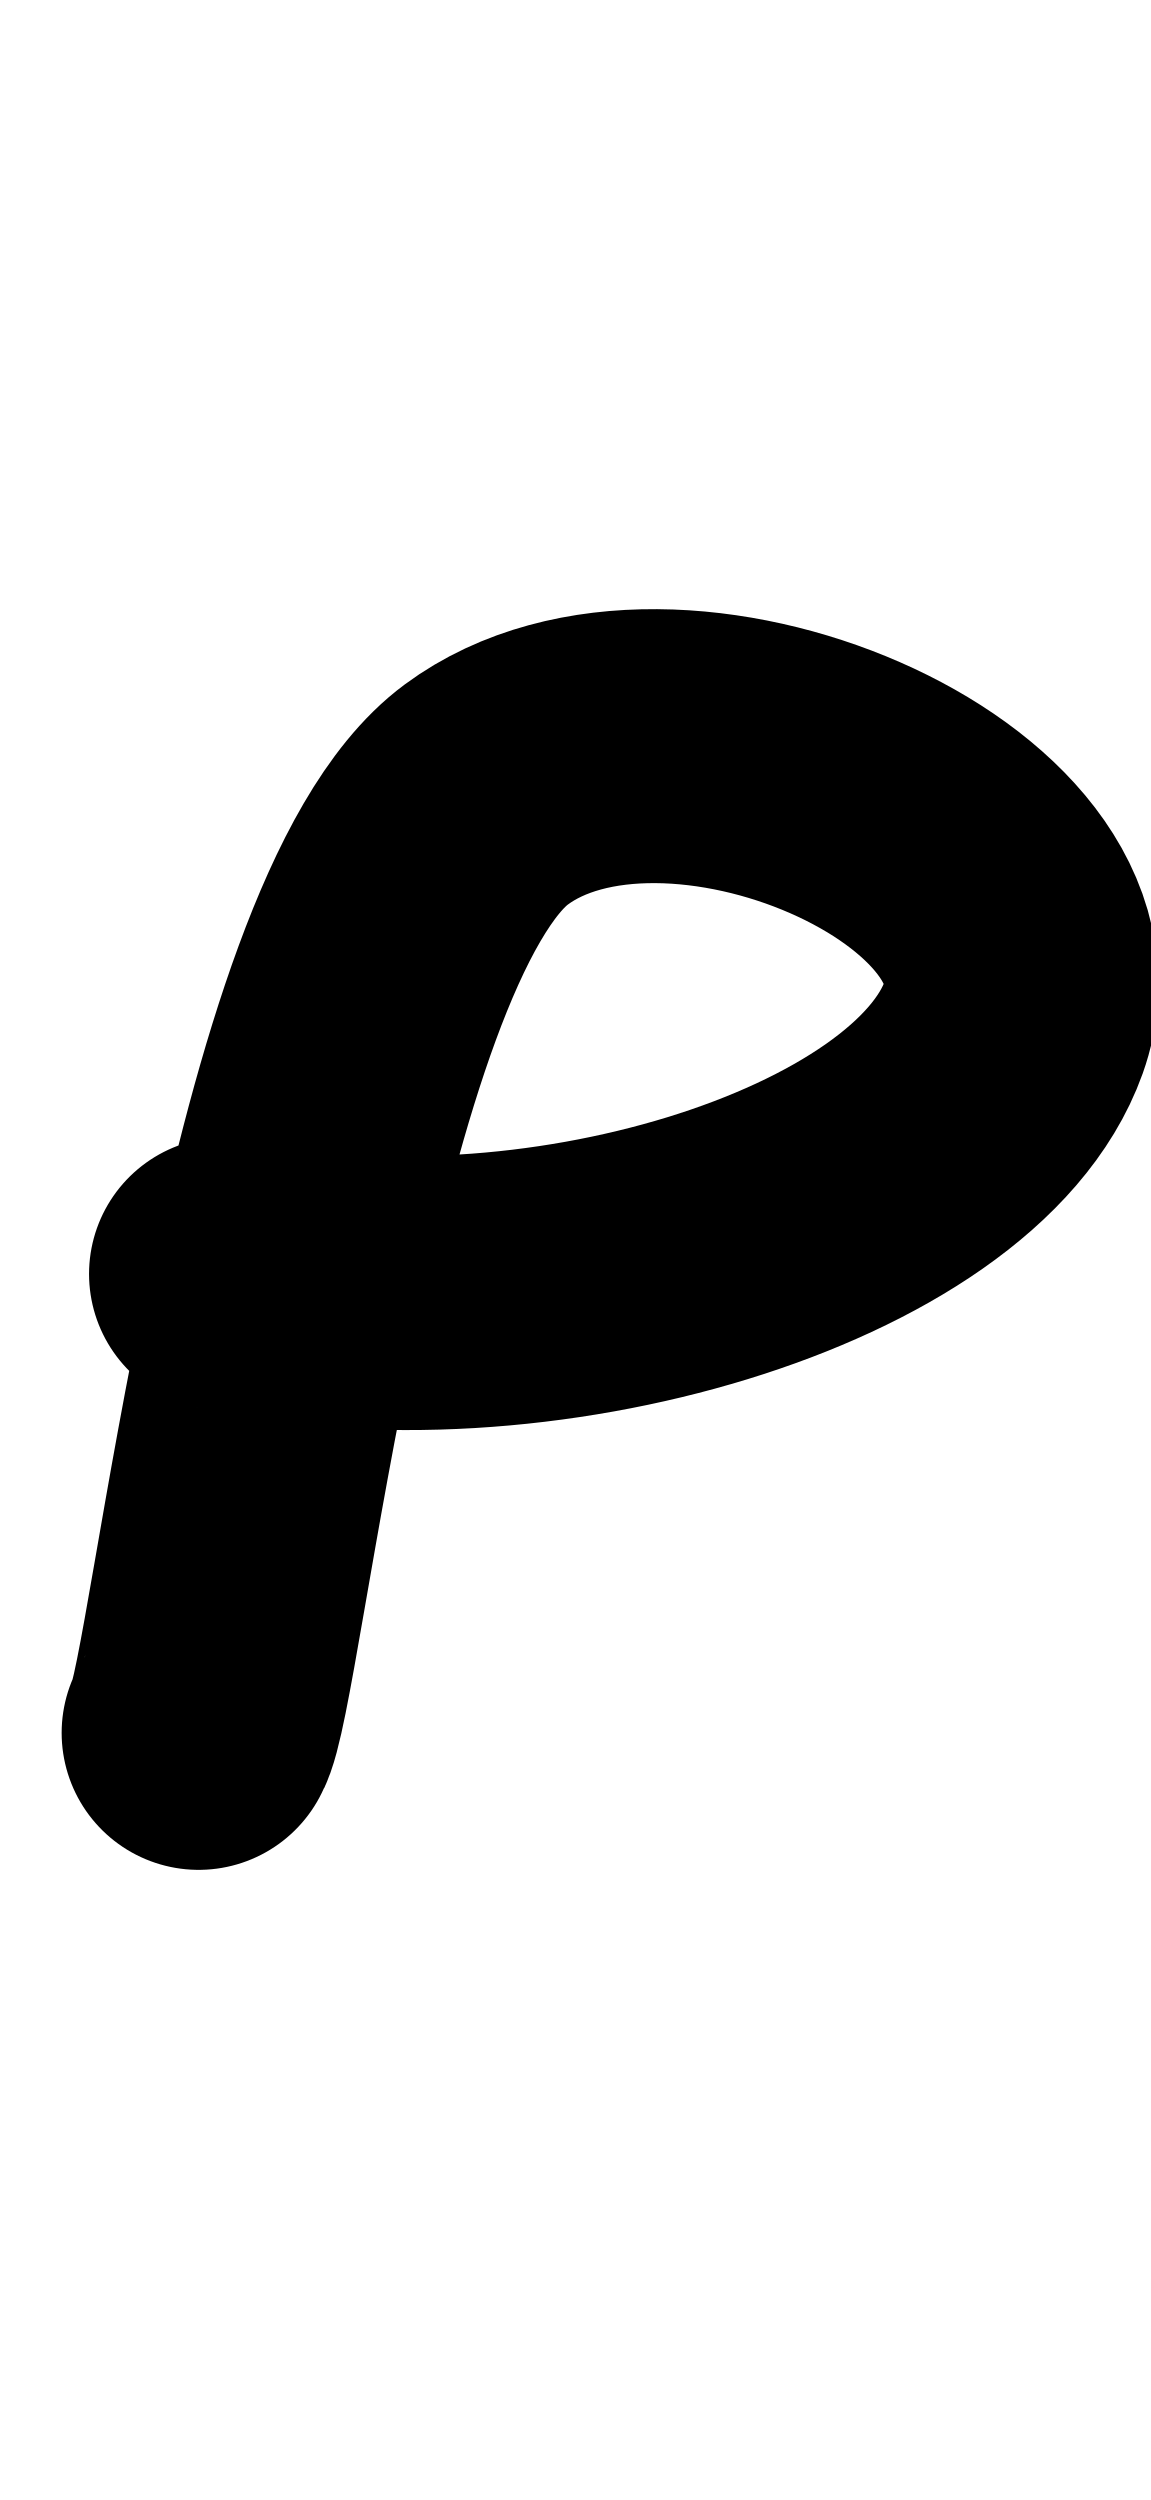
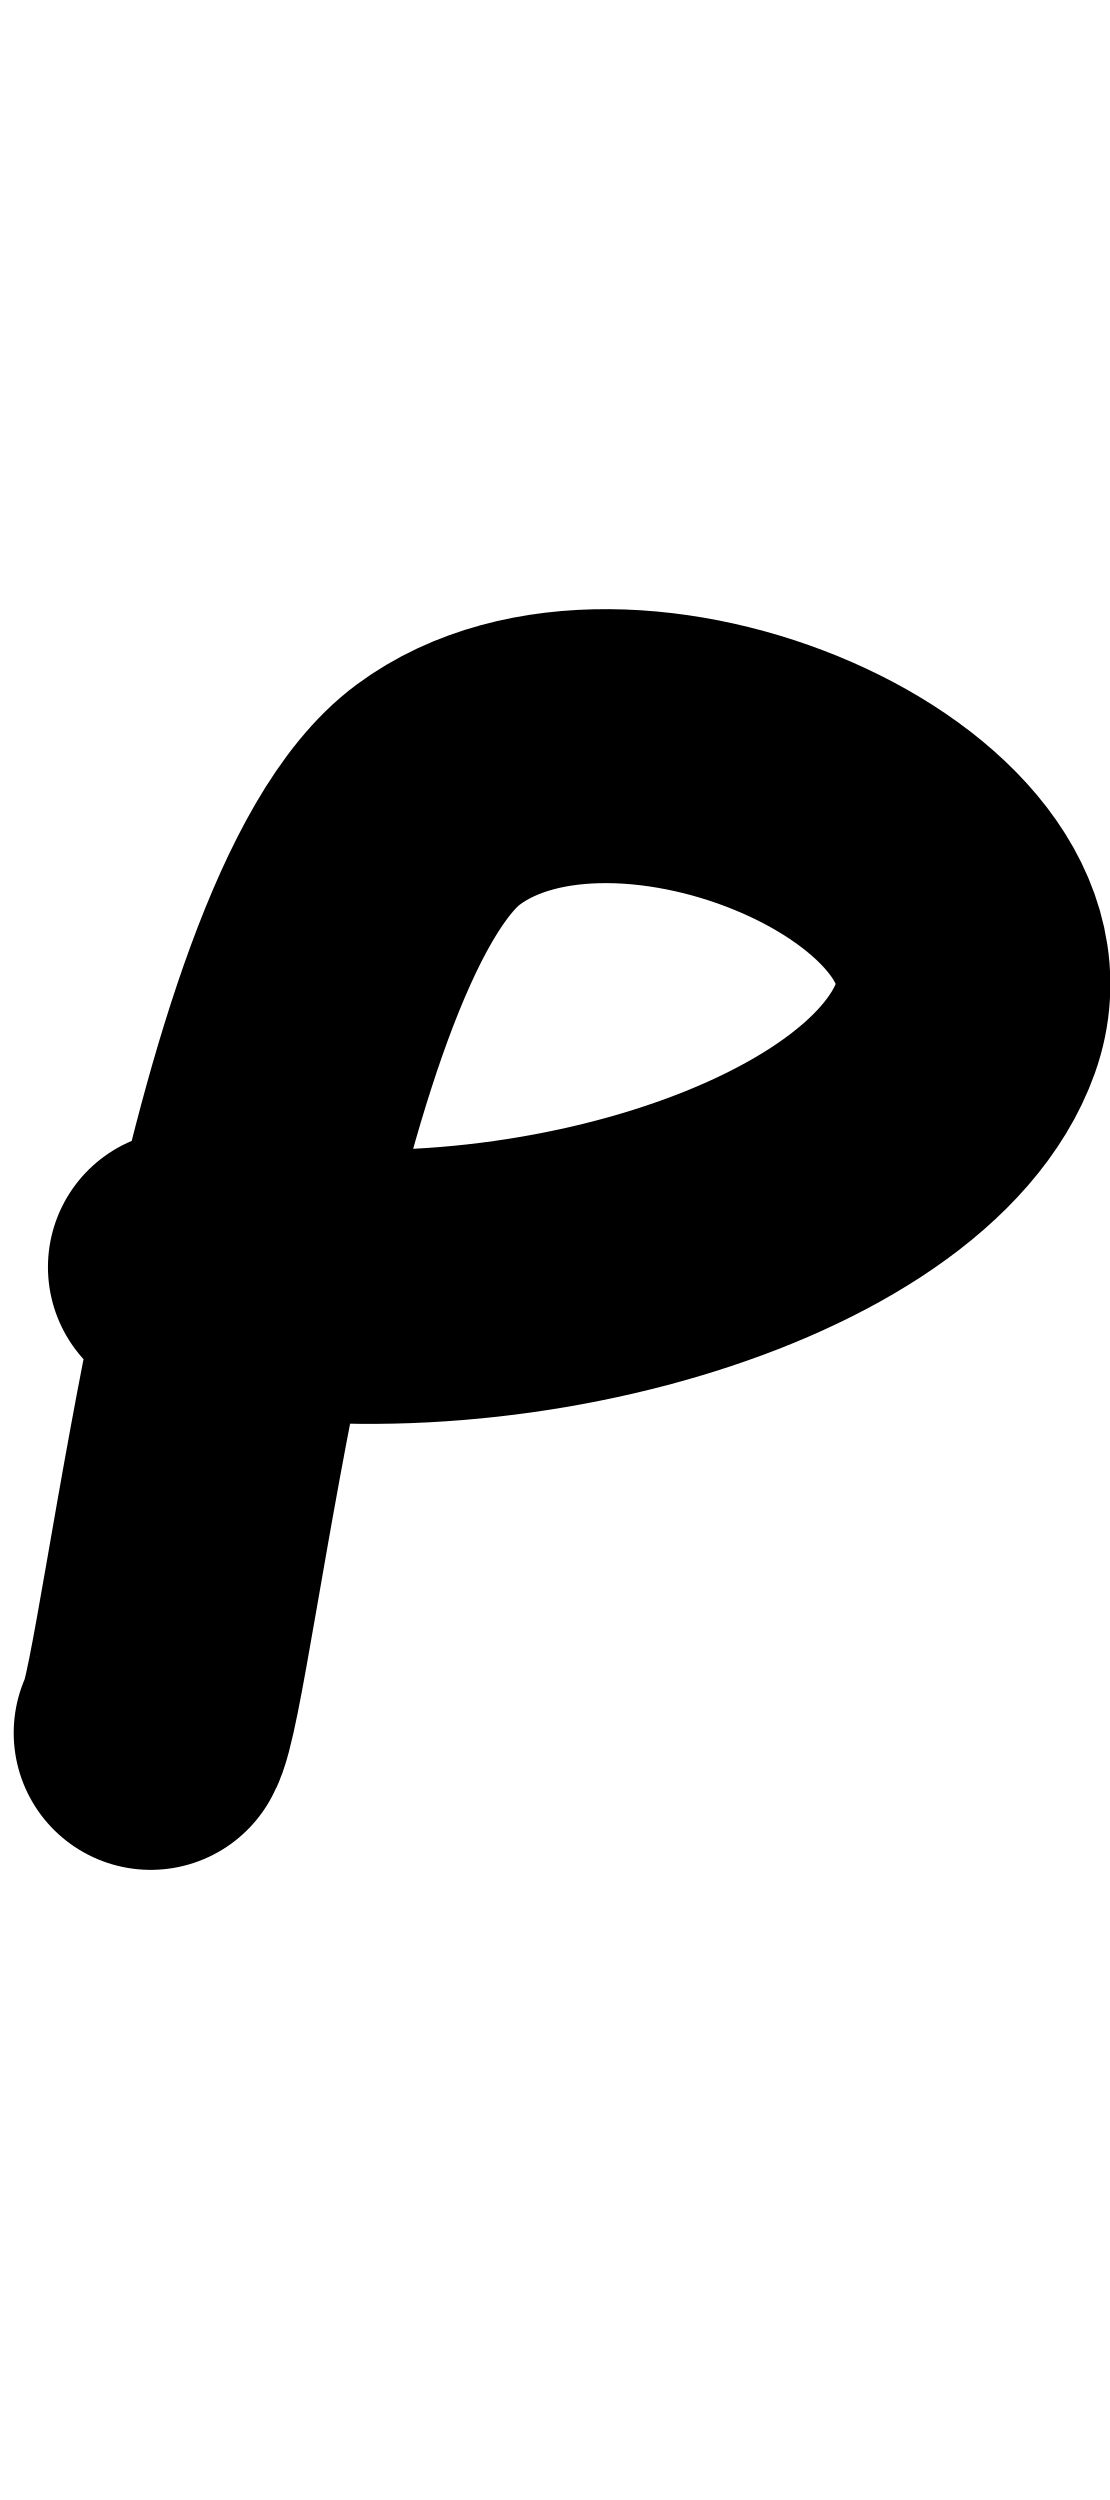
- <svg xmlns="http://www.w3.org/2000/svg" version="1.1" id="Layer_1" x="0px" y="0px" viewBox="0 0 16.8 36.5" enable-background="new 0 0 16.8 36.5" xml:space="preserve">
-   <path fill="none" stroke="#000000" stroke-width="4" stroke-linecap="round" stroke-linejoin="round" stroke-miterlimit="10" d="  M2.9,25.3c0.4-0.6,1.5-11.7,4.2-13.7s8.7,0.6,7.7,3.4s-7.1,4.6-11.5,3.6" />
+ <svg xmlns="http://www.w3.org/2000/svg" version="1.1" id="Layer_1" x="0px" y="0px" viewBox="0 0 16.2 36.5" enable-background="new 0 0 16.2 36.5" xml:space="preserve">
+   <path fill="none" stroke="#000000" stroke-width="4" stroke-linecap="round" stroke-linejoin="round" stroke-miterlimit="10" d="  M2.2,25.3c0.4-0.6,1.5-11.7,4.2-13.7s8.7,0.6,7.7,3.4S7,19.5,2.7,18.5" />
</svg>
